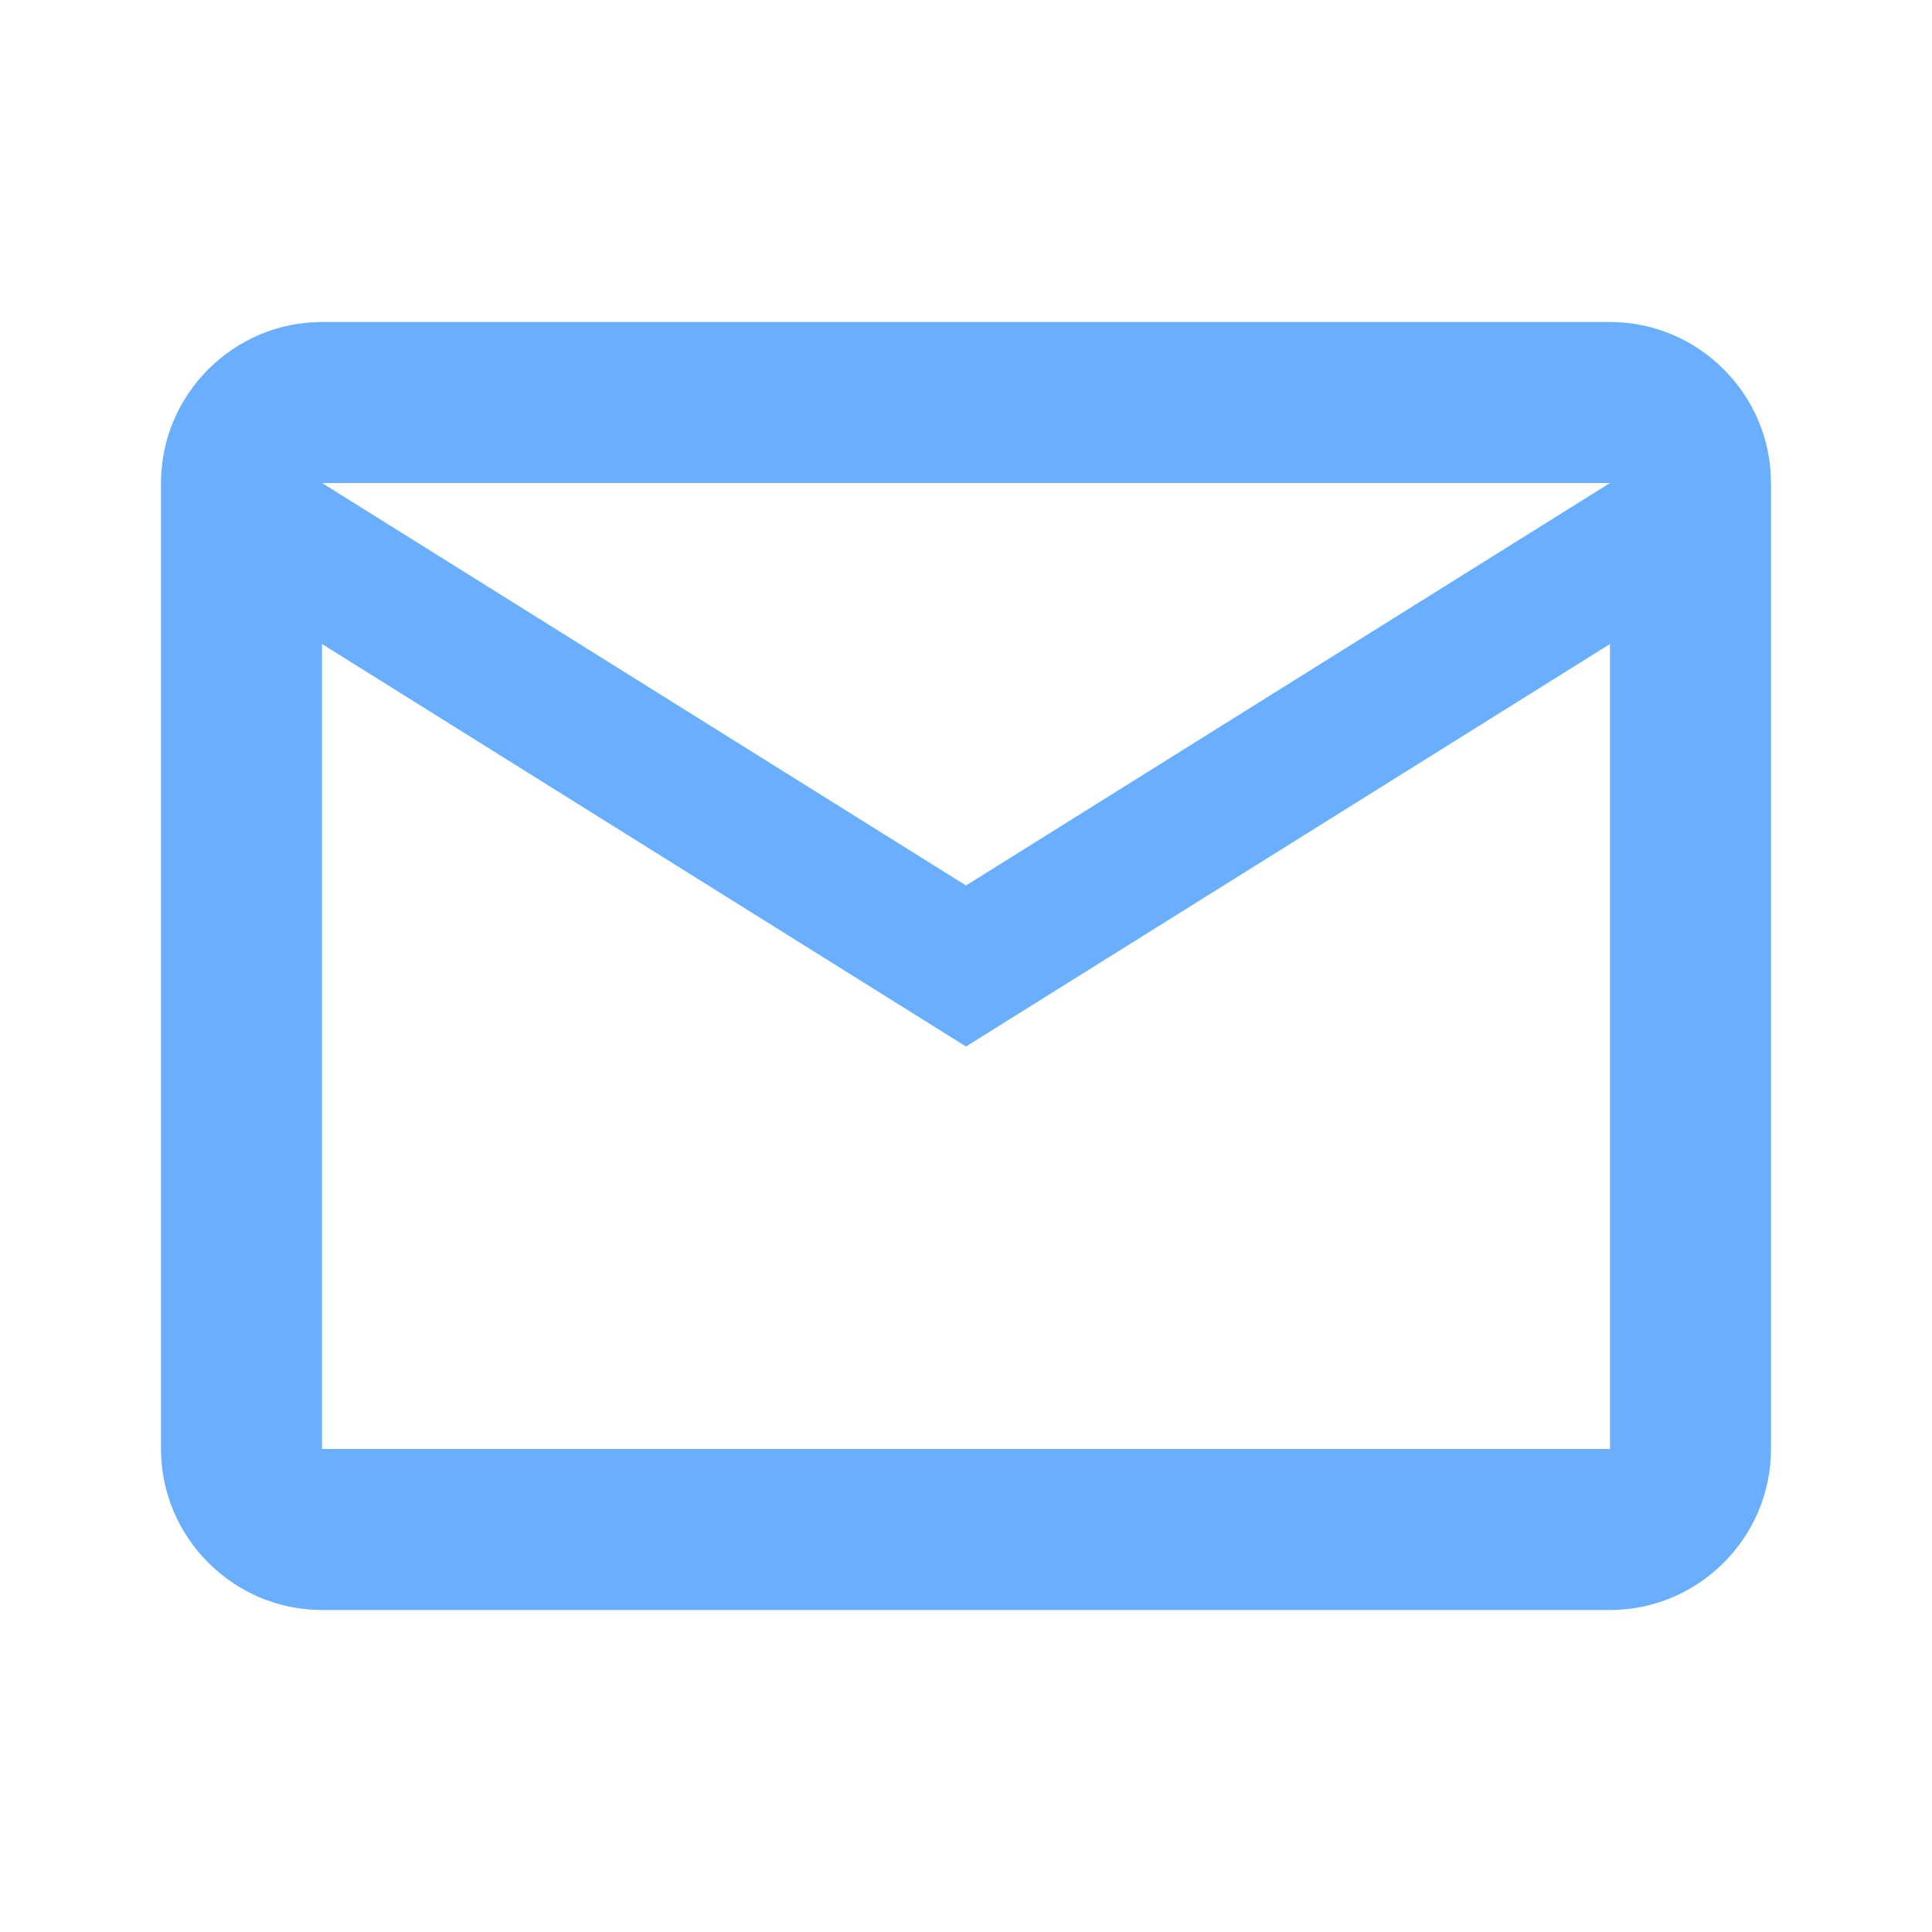
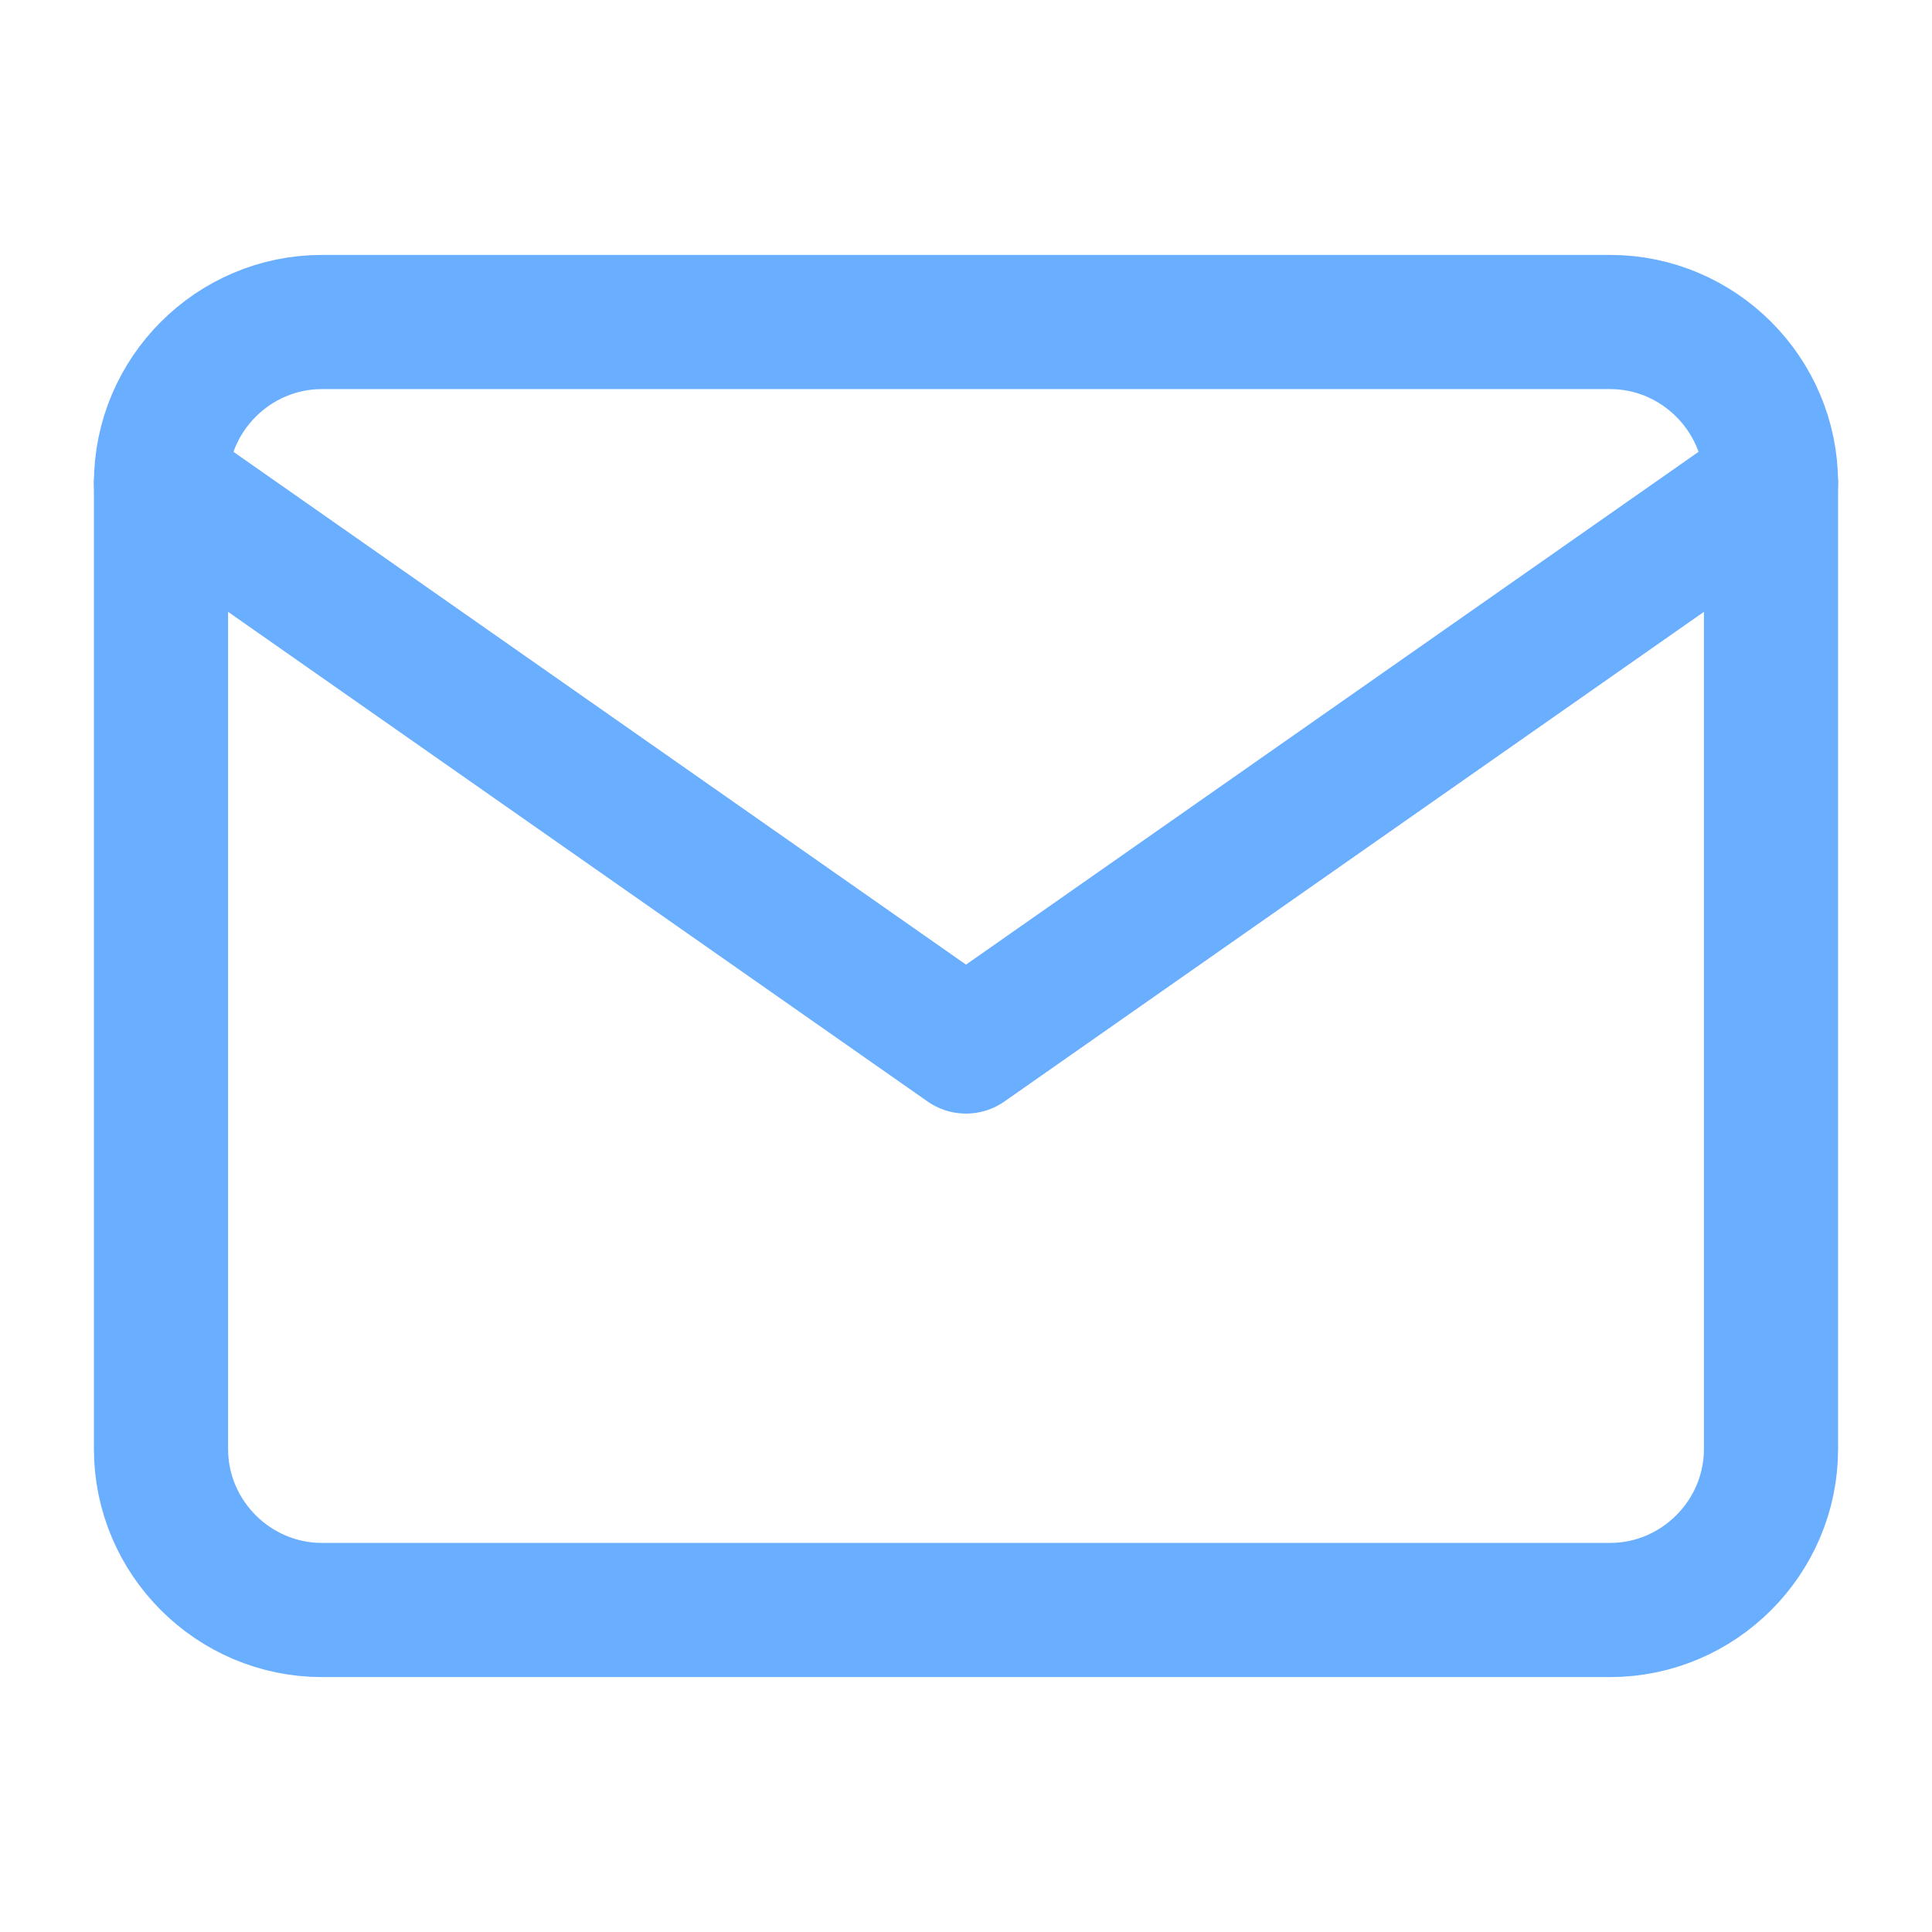
<svg xmlns="http://www.w3.org/2000/svg" width="36" height="36" viewBox="0 0 36 36" fill="none">
-   <path d="M33 9C33 7.35 31.65 6 30 6H6C4.35 6 3 7.35 3 9V27C3 28.65 4.35 30 6 30H30C31.65 30 33 28.65 33 27V9ZM30 9L18 16.5L6 9H30ZM30 27H6V12L18 19.5L30 12V27Z" fill="#69AEFF" />
+   <path d="M6 6H30C31.65 6 33 7.35 33 9V27C33 28.65 31.65 30 30 30H6C4.35 30 3 28.65 3 27V9C3 7.35 4.35 6 6 6Z" stroke="#69AEFF" stroke-width="2.5" stroke-linecap="round" stroke-linejoin="round" />
+   <path d="M33 9L18 19.5L3 9" stroke="#69AEFF" stroke-width="2.5" stroke-linecap="round" stroke-linejoin="round" />
</svg>
